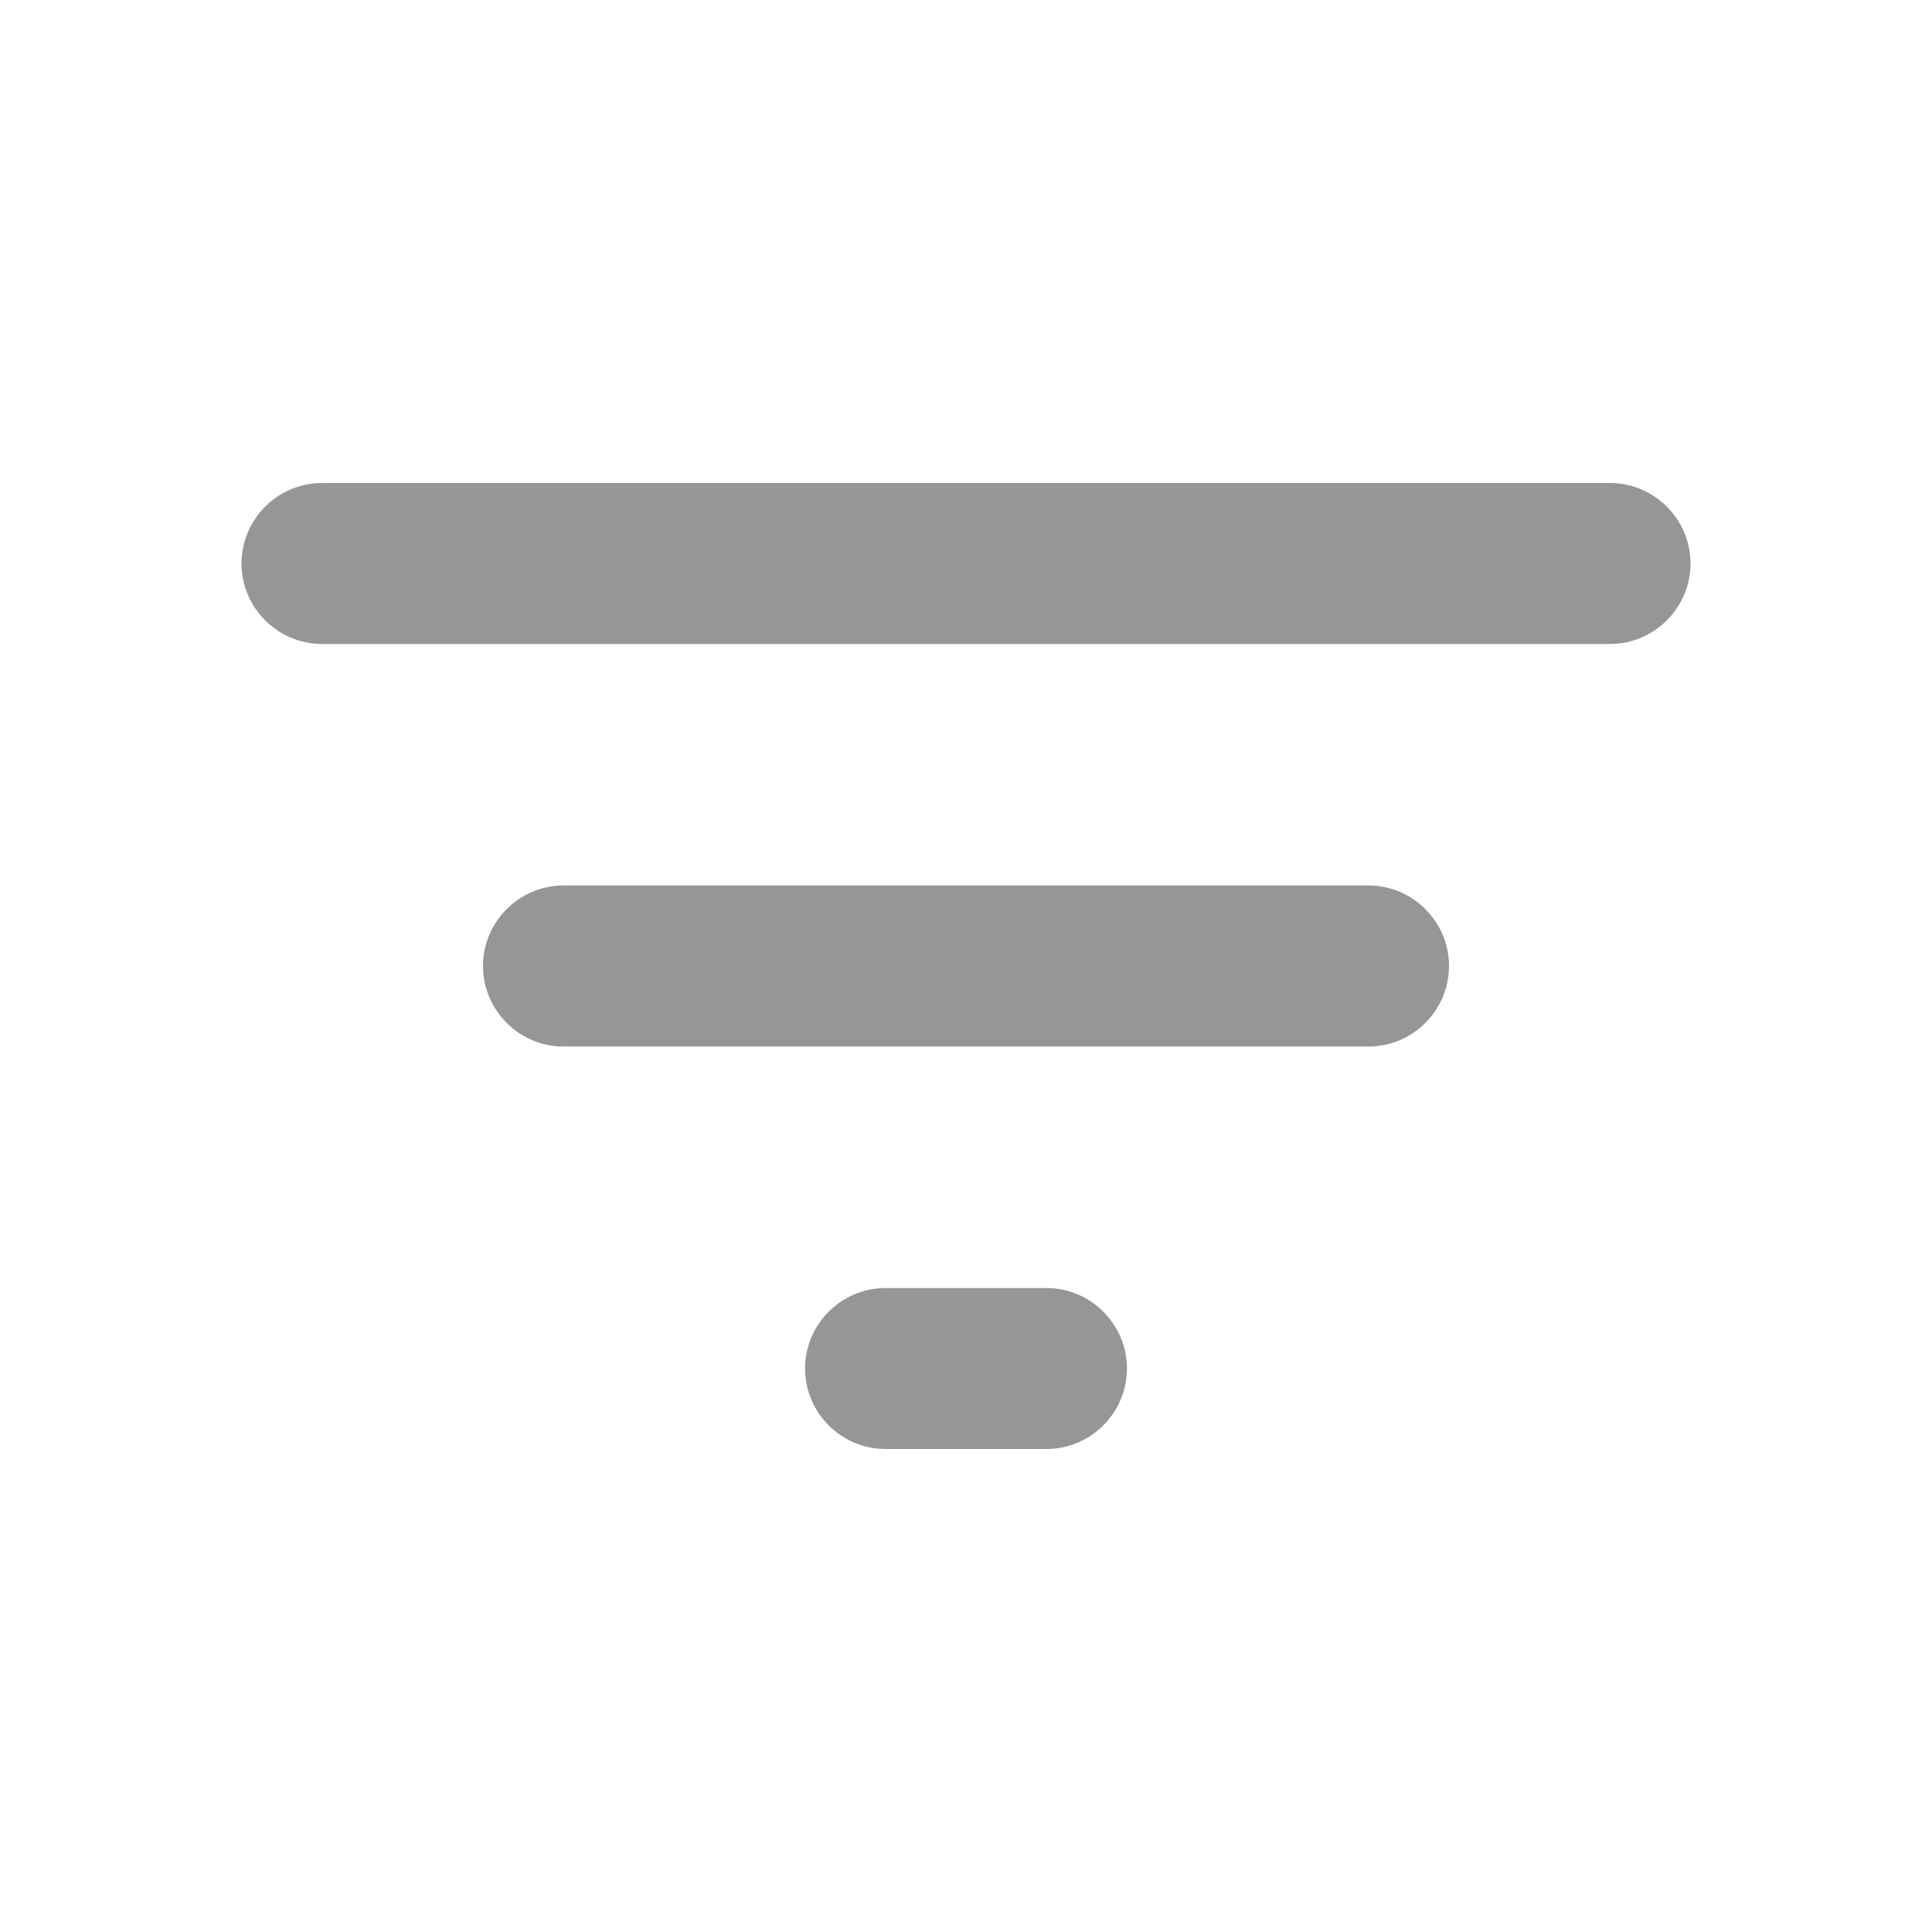
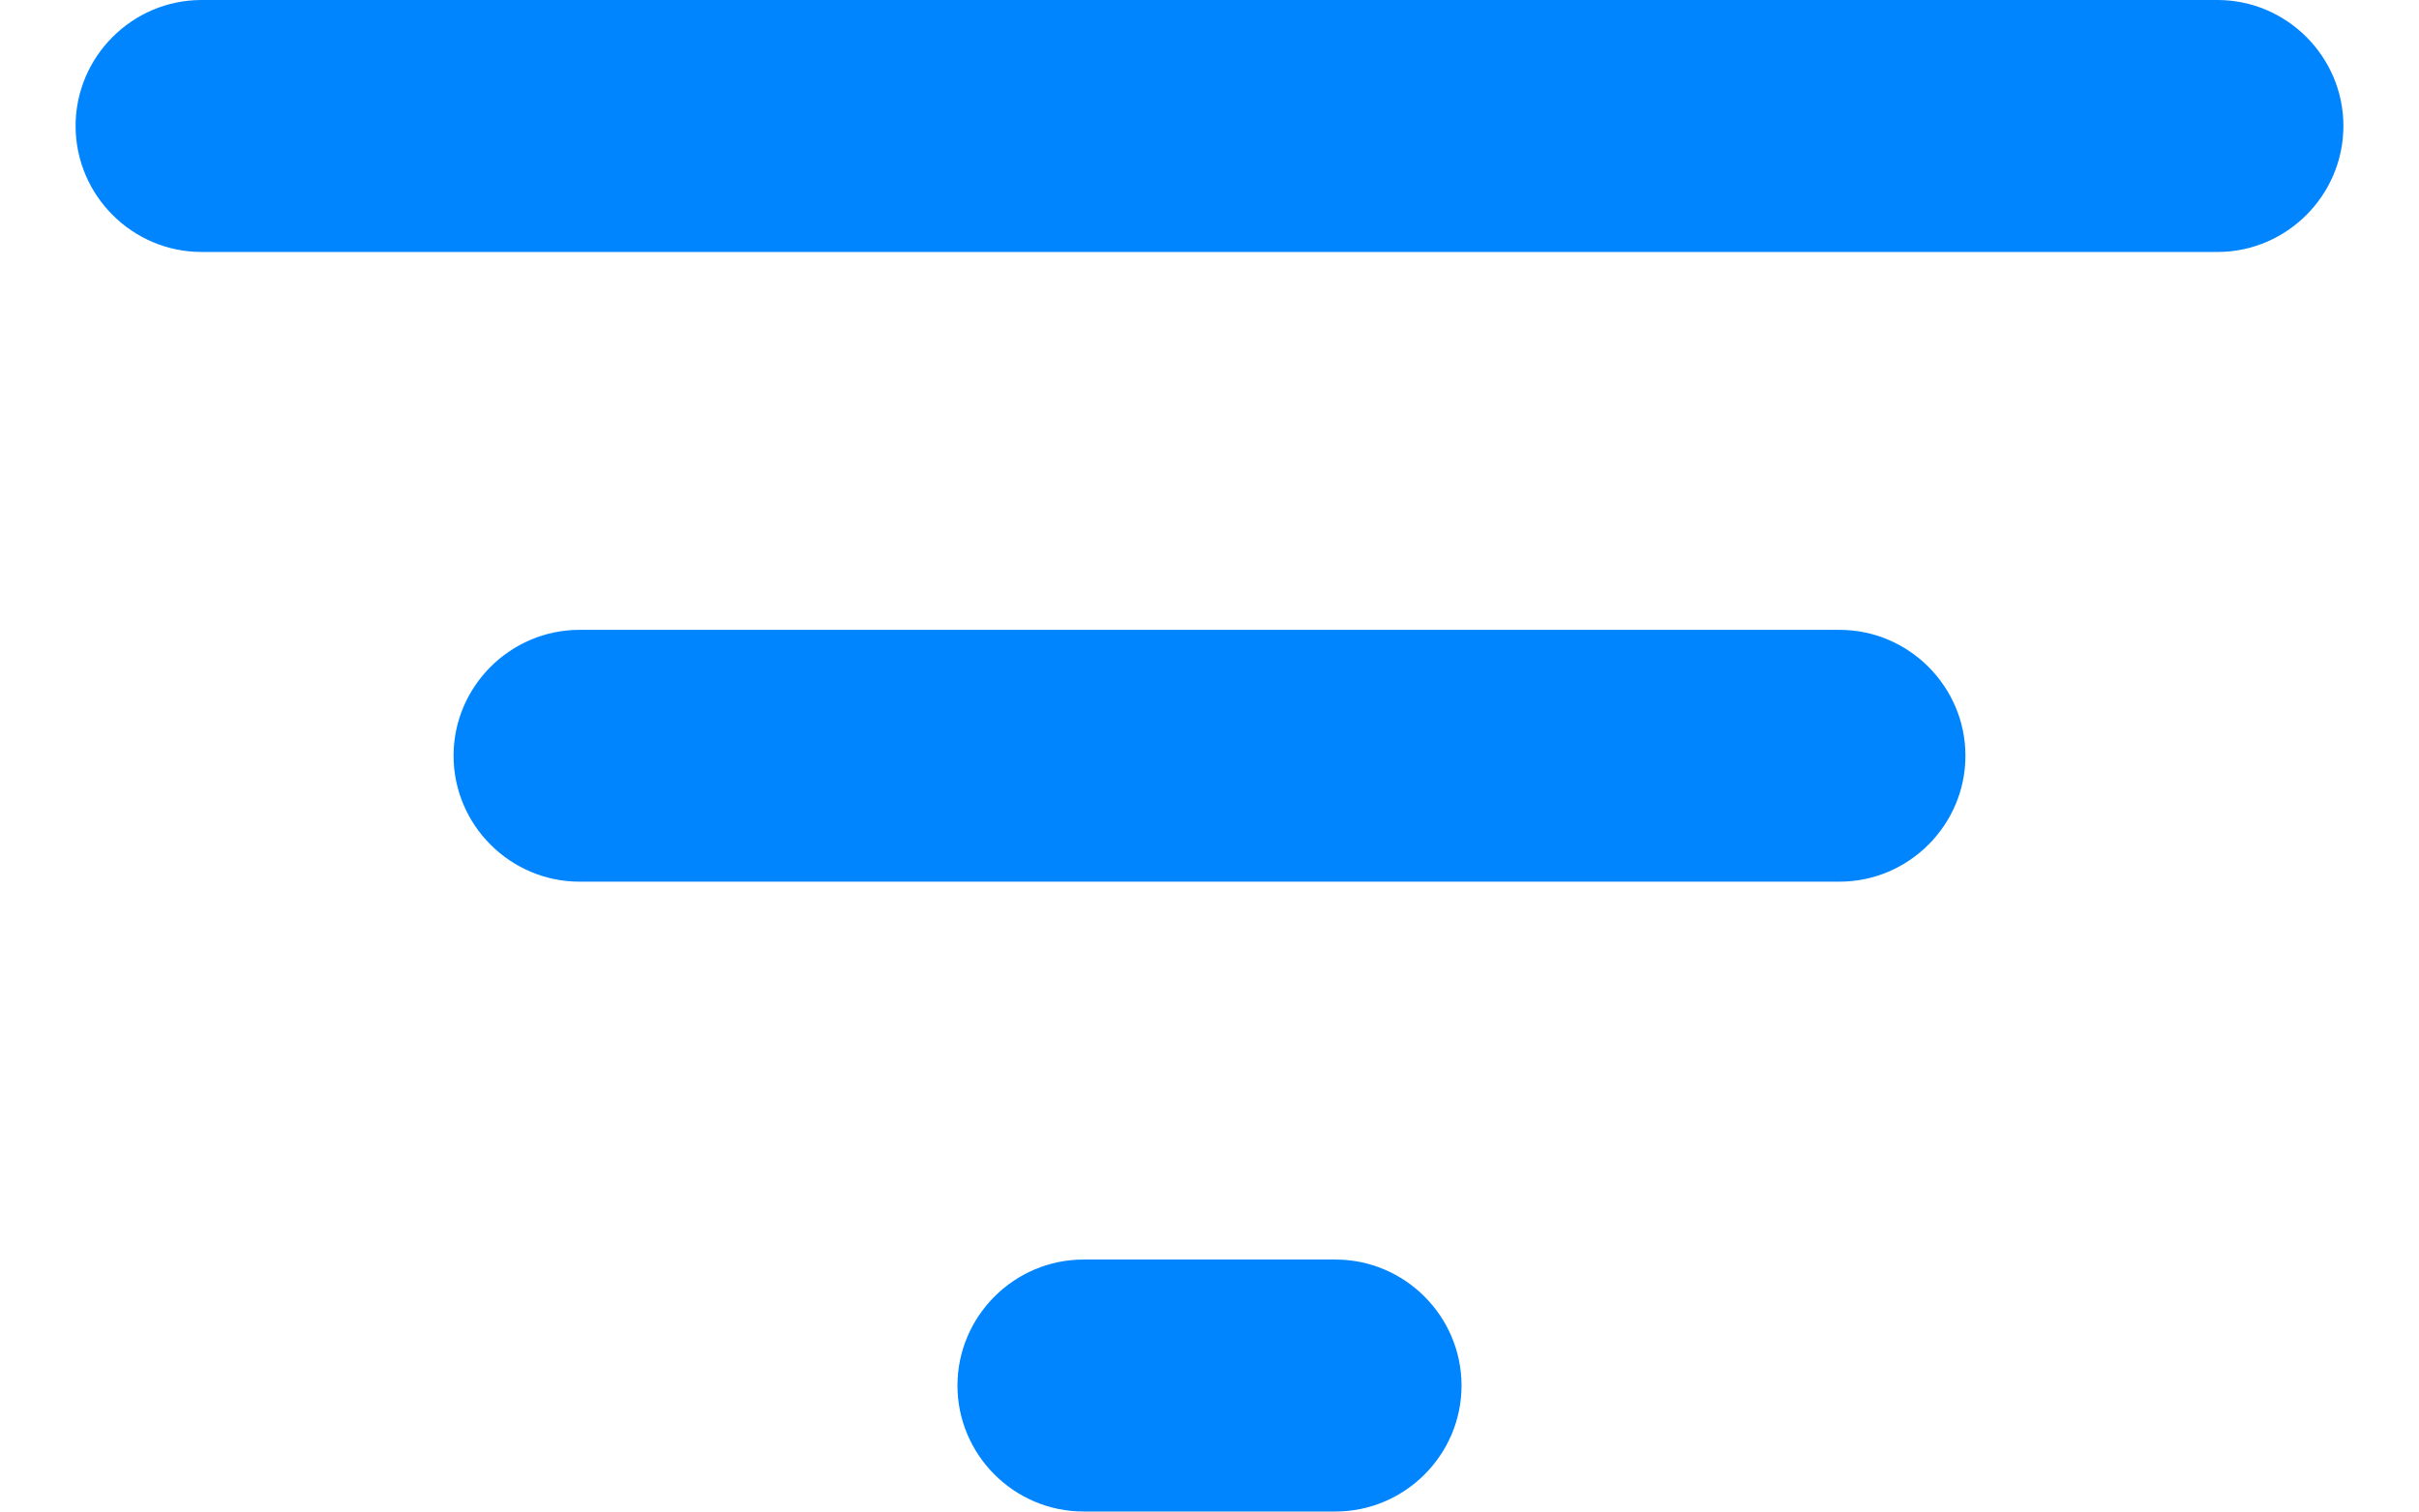
- <svg xmlns="http://www.w3.org/2000/svg" width="16" height="16" viewBox="0 0 16 16" fill="none">
-   <path fill-rule="evenodd" clip-rule="evenodd" d="M7.333 12H8.667C9.033 12 9.333 11.7 9.333 11.333C9.333 10.967 9.033 10.667 8.667 10.667H7.333C6.967 10.667 6.667 10.967 6.667 11.333C6.667 11.7 6.967 12 7.333 12ZM2 4.667C2 5.033 2.3 5.333 2.667 5.333H13.333C13.7 5.333 14 5.033 14 4.667C14 4.3 13.7 4 13.333 4H2.667C2.3 4 2 4.3 2 4.667ZM4.667 8.667H11.333C11.7 8.667 12 8.367 12 8C12 7.633 11.7 7.333 11.333 7.333H4.667C4.3 7.333 4 7.633 4 8C4 8.367 4.3 8.667 4.667 8.667Z" fill="#969696" />
+ <svg xmlns="http://www.w3.org/2000/svg" width="16" height="10" viewBox="0 0 16 10" fill="none">
+   <path fill-rule="evenodd" clip-rule="evenodd" d="M7.167 10H8.833C9.292 10 9.667 9.625 9.667 9.167C9.667 8.708 9.292 8.333 8.833 8.333H7.167C6.708 8.333 6.333 8.708 6.333 9.167C6.333 9.625 6.708 10 7.167 10ZM0.5 0.833C0.5 1.292 0.875 1.667 1.333 1.667H14.667C15.125 1.667 15.5 1.292 15.5 0.833C15.5 0.375 15.125 0 14.667 0H1.333C0.875 0 0.5 0.375 0.5 0.833ZM3.833 5.833H12.167C12.625 5.833 13 5.458 13 5C13 4.542 12.625 4.167 12.167 4.167H3.833C3.375 4.167 3 4.542 3 5C3 5.458 3.375 5.833 3.833 5.833Z" fill="#0085FF" />
</svg>
